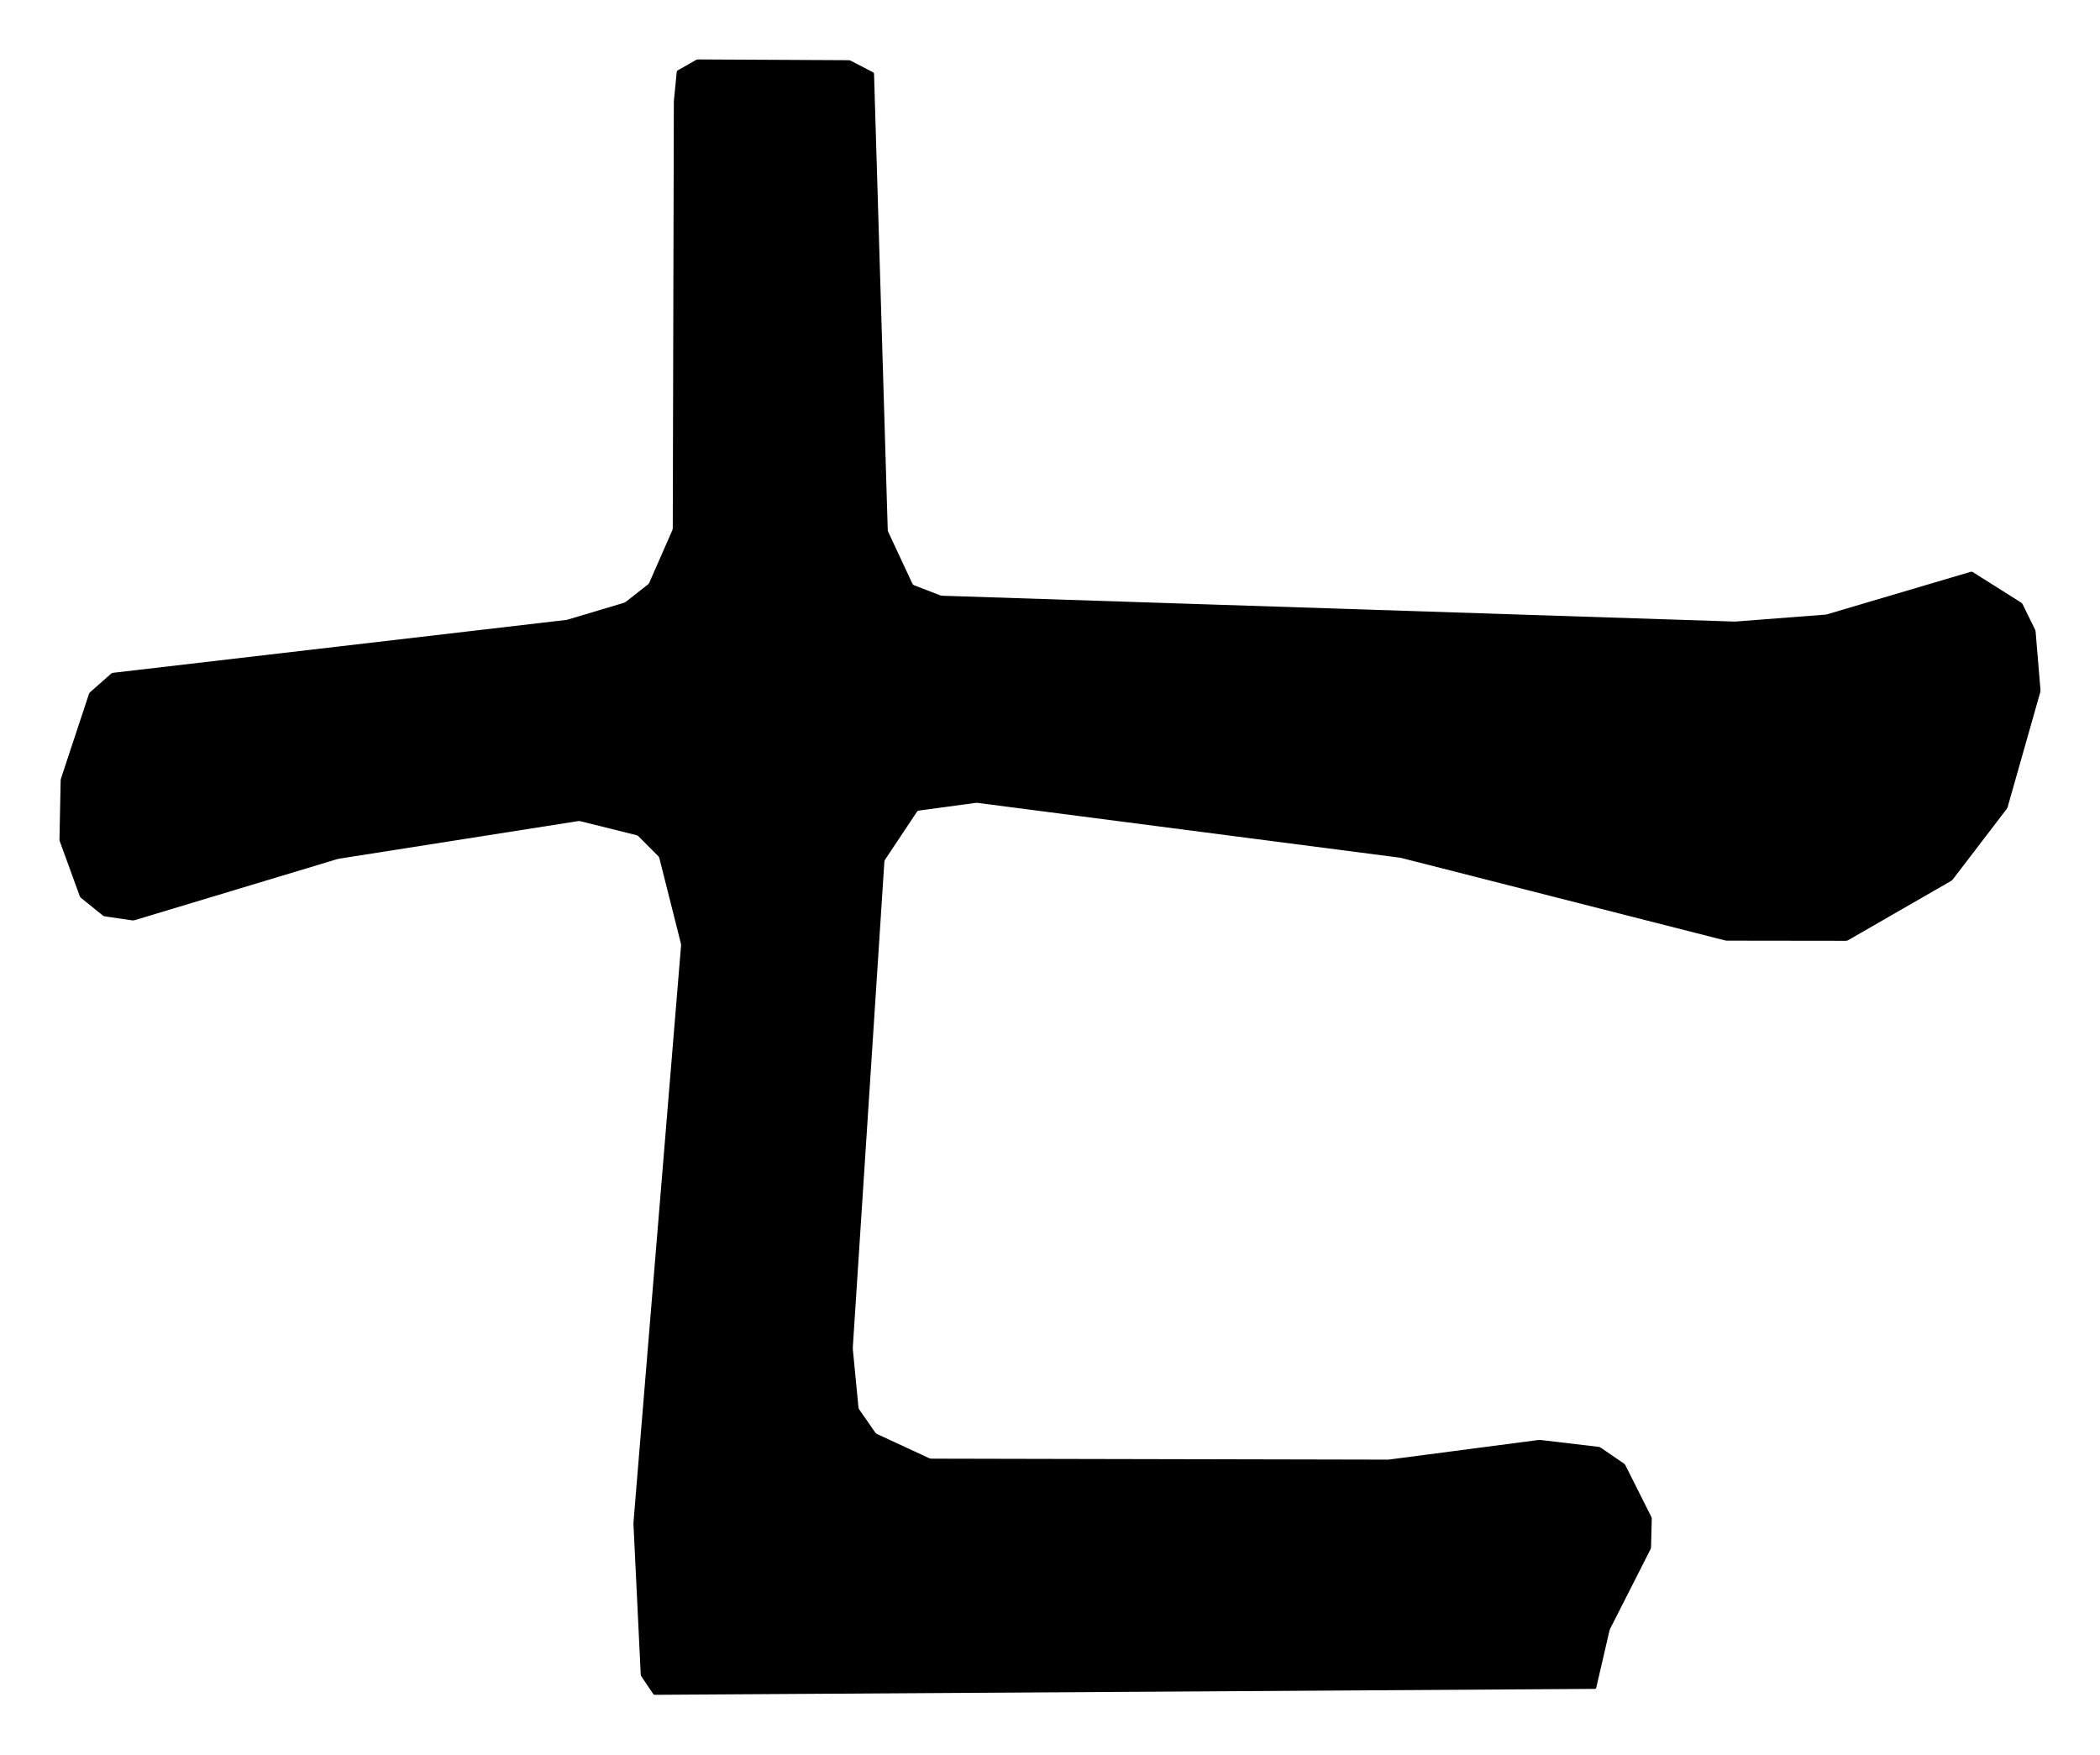
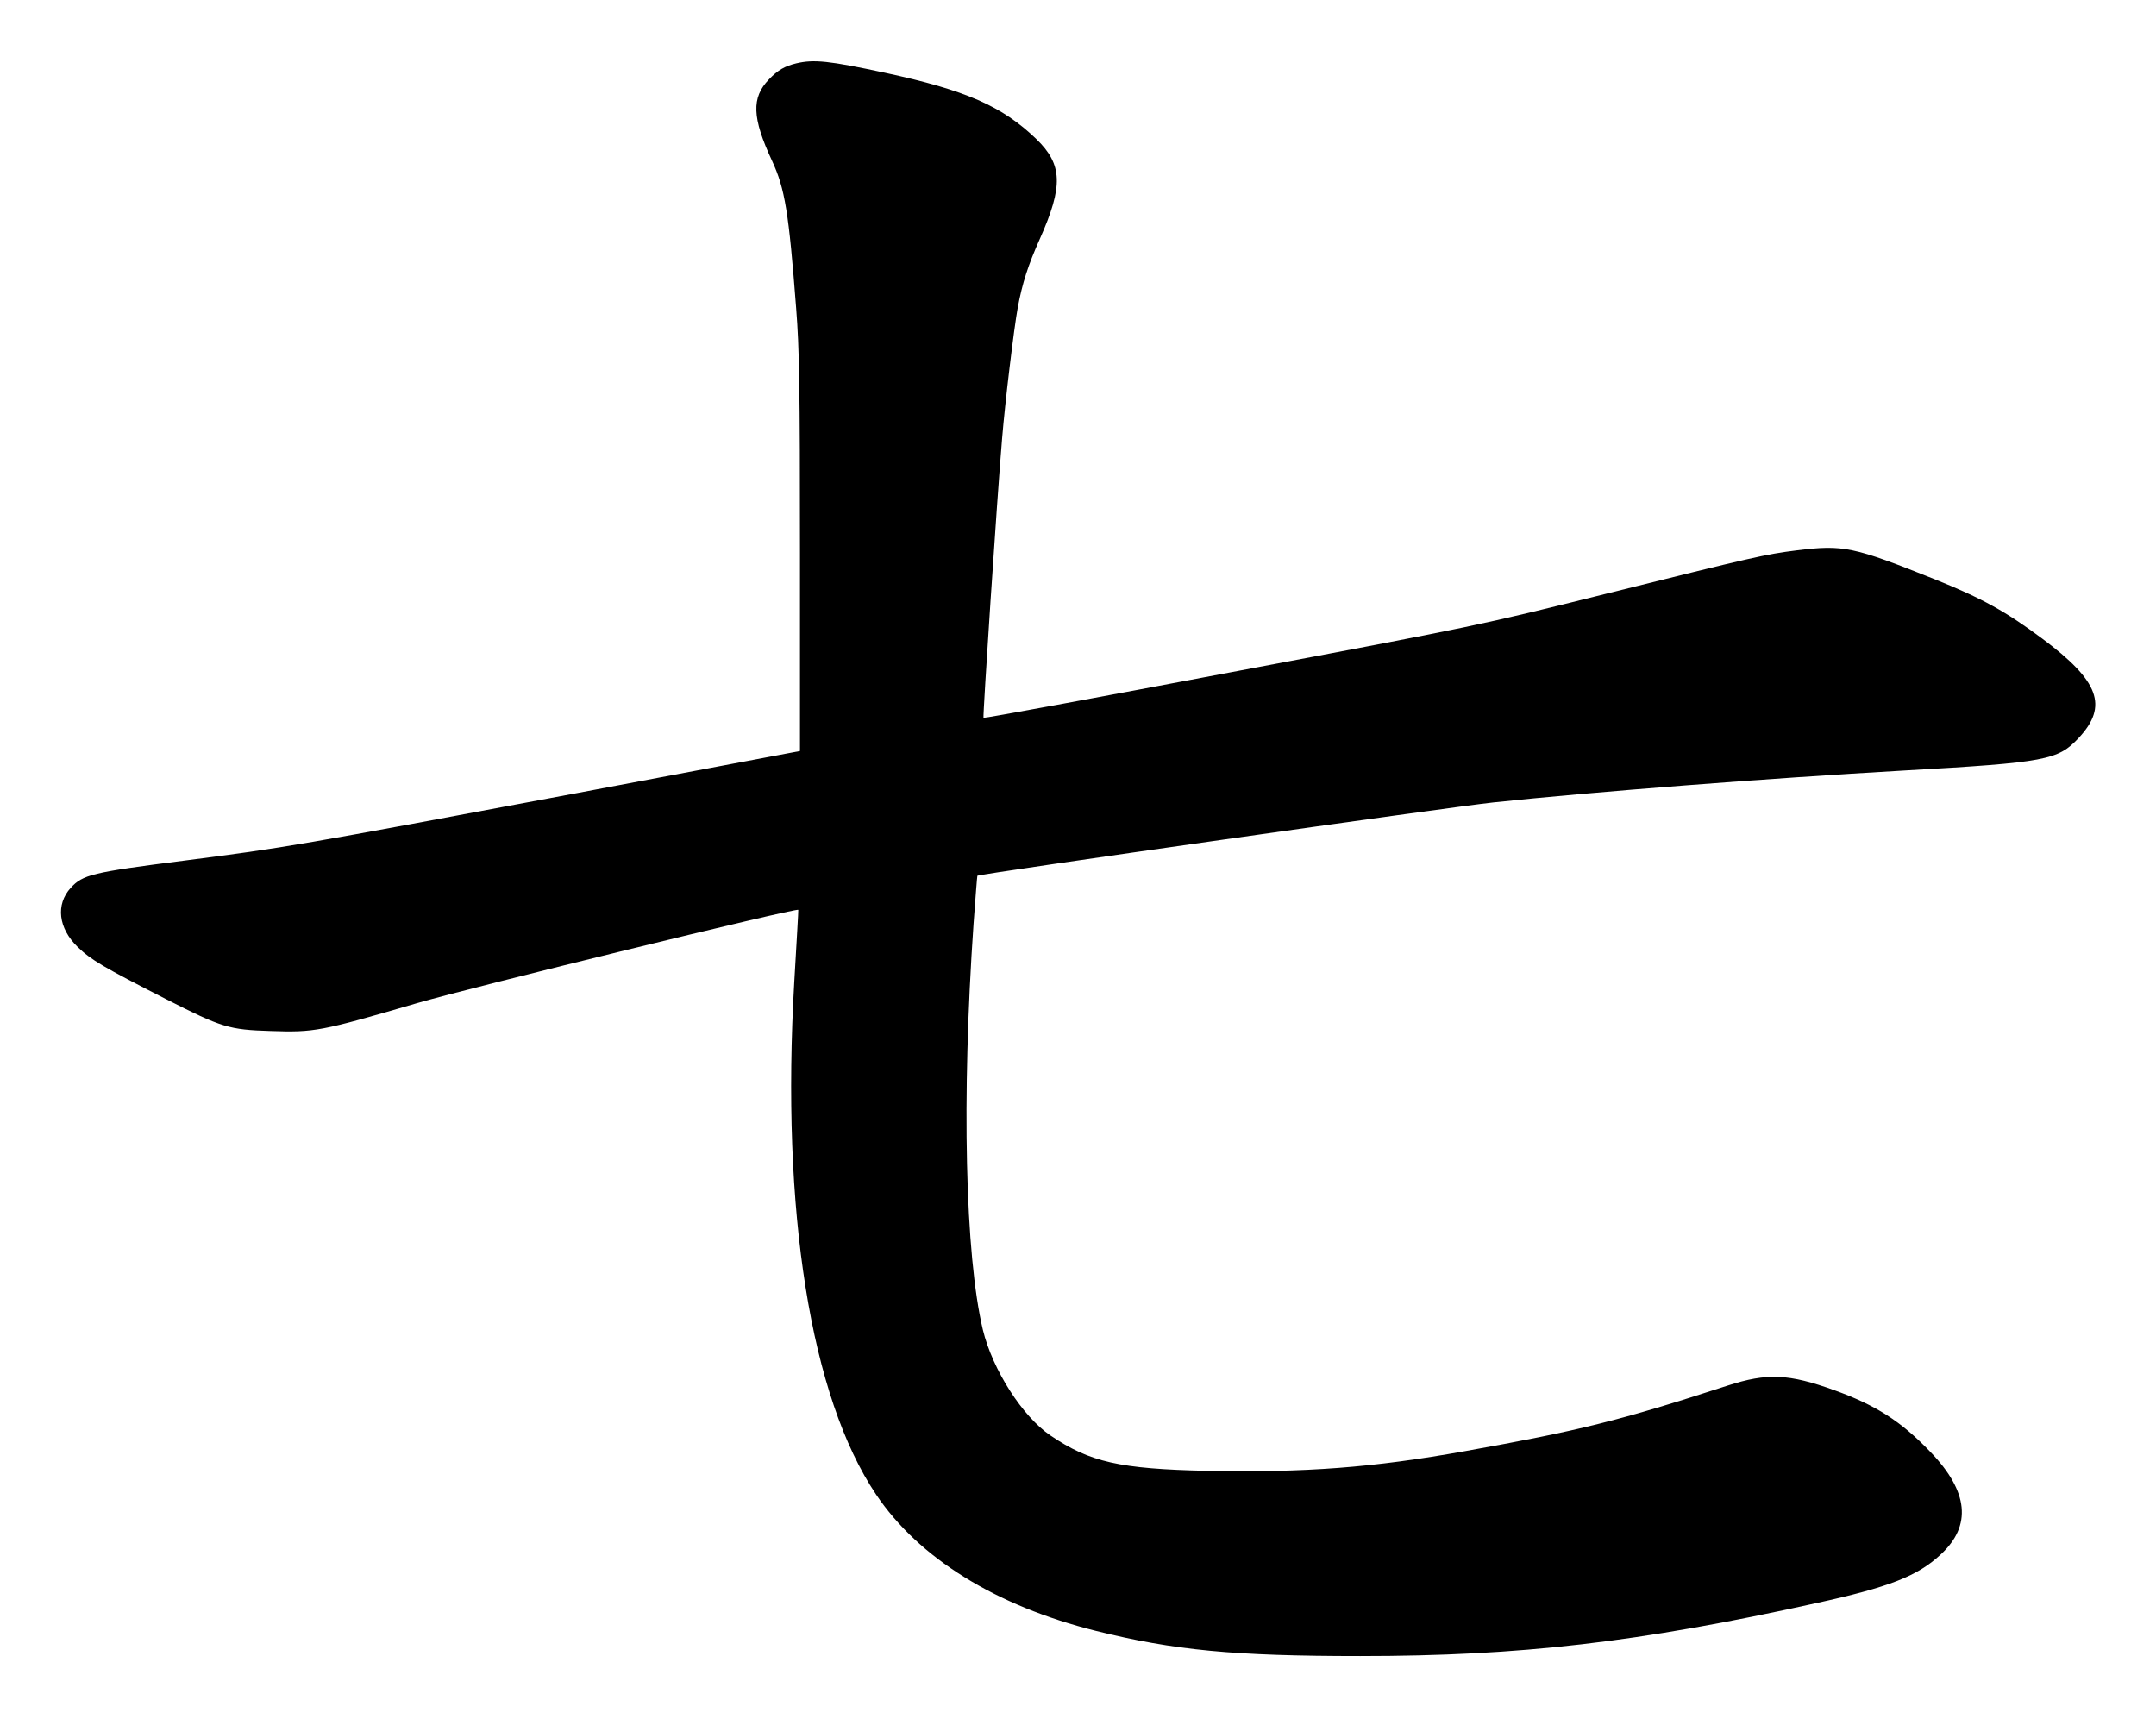
- <svg xmlns="http://www.w3.org/2000/svg" viewBox="220.99 221.00 410.97 343.26">
-   <g transform="translate(184.36,552.63) scale(0.1,-0.1)" fill="#000000" stroke="none" fill-rule="evenodd">
-     <path d="M 1685.0 3118.0 L 1685.2 3120.4 Q 1685.0 3118.0 1685.0 3115.6 L 1682.9 2283.3 Q 1682.9 2280.9 1682.0 2278.7 L 1637.1 2176.4 Q 1636.2 2174.2 1634.3 2172.7 L 1591.3 2138.9 Q 1589.4 2137.4 1587.1 2136.7 L 1477.7 2104.0 Q 1475.4 2103.3 1473.0 2103.1 L 587.6 1999.8 Q 585.3 1999.5 583.5 1997.9 L 542.9 1962.1 Q 541.1 1960.5 540.3 1958.2 L 485.8 1793.4 Q 485.0 1791.1 485.0 1788.7 L 482.7 1674.3 Q 482.6 1671.9 483.5 1669.6 L 522.3 1563.0 Q 523.1 1560.7 525.0 1559.2 L 567.3 1525.1 Q 569.2 1523.6 571.5 1523.2 L 624.9 1515.4 Q 627.3 1515.0 629.6 1515.7 L 1025.5 1635.0 Q 1027.8 1635.7 1030.1 1636.1 L 1497.6 1709.6 Q 1500.0 1709.9 1502.3 1709.4 L 1611.8 1682.1 Q 1614.1 1681.6 1615.8 1679.9 L 1654.4 1641.1 Q 1656.1 1639.4 1656.7 1637.1 L 1698.7 1470.6 Q 1699.3 1468.3 1699.1 1465.9 L 1606.1 338.5 Q 1605.9 336.1 1606.0 333.8 L 1620.2 40.2 Q 1620.3 37.8 1621.6 35.9 L 1644.4 2.0 Q 1645.8 0.0 1648.2 0.0 L 3487.3 11.6 Q 3489.7 11.6 3490.2 14.0 L 3516.0 125.5 Q 3516.6 127.8 3517.7 129.9 L 3596.3 284.7 Q 3597.4 286.9 3597.4 289.3 L 3598.8 344.0 Q 3598.9 346.4 3597.8 348.5 L 3547.2 449.2 Q 3546.1 451.4 3544.1 452.7 L 3499.0 483.6 Q 3497.0 484.9 3494.6 485.2 L 3381.6 498.6 Q 3379.2 498.9 3376.9 498.6 L 3085.9 460.5 Q 3083.5 460.2 3081.1 460.2 L 2188.9 462.1 Q 2186.5 462.2 2184.3 463.2 L 2082.7 510.3 Q 2080.6 511.3 2079.2 513.2 L 2047.9 558.2 Q 2046.5 560.2 2046.3 562.6 L 2035.3 676.0 Q 2035.1 678.4 2035.3 680.8 L 2097.0 1629.8 Q 2097.1 1632.2 2098.4 1634.2 L 2160.8 1727.9 Q 2162.1 1729.9 2164.5 1730.2 L 2275.1 1745.2 Q 2277.5 1745.5 2279.9 1745.2 L 3104.7 1638.2 Q 3107.1 1637.9 3109.4 1637.3 L 3741.6 1476.3 Q 3743.9 1475.7 3746.3 1475.7 L 3978.6 1475.4 Q 3981.0 1475.4 3983.1 1476.6 L 4184.5 1592.5 Q 4186.5 1593.7 4188.0 1595.6 L 4293.2 1733.1 Q 4294.6 1735.0 4295.3 1737.3 L 4359.1 1961.9 Q 4359.7 1964.2 4359.5 1966.6 L 4350.0 2080.2 Q 4349.8 2082.6 4348.7 2084.8 L 4324.6 2133.9 Q 4323.5 2136.1 4321.5 2137.3 L 4227.2 2196.8 Q 4225.2 2198.1 4222.9 2197.4 L 3942.7 2114.5 Q 3940.4 2113.8 3938.0 2113.6 L 3764.0 2100.2 Q 3761.6 2100.0 3759.2 2100.1 L 2210.7 2150.6 Q 2208.3 2150.7 2206.0 2151.5 L 2155.2 2171.1 Q 2152.9 2171.9 2151.9 2174.1 L 2104.7 2275.3 Q 2103.7 2277.5 2103.6 2279.9 L 2076.8 3171.5 Q 2076.7 3173.9 2074.6 3175.0 L 2031.4 3197.4 Q 2029.2 3198.5 2026.8 3198.5 L 1732.6 3200.0 Q 1730.2 3200.0 1728.1 3198.8 L 1692.9 3178.7 Q 1690.8 3177.5 1690.6 3175.1 Z" />
+ <svg xmlns="http://www.w3.org/2000/svg" viewBox="40.14 40.14 1019.72 812.72">
+   <g transform="translate(0,893) scale(0.1,-0.1)" fill="#000000" stroke="none">
+     <path d="M4167 8229 c-54 -13 -87 -32 -129 -76 -83 -86 -80 -181 15 -385 61 -132 79 -242 114 -698 15 -192 18 -364 18 -1159 l0 -934 -1055 -199 c-1333 -250 -1373 -257 -1855 -319 -440 -56 -482 -67 -539 -129 -72 -79 -59 -191 33 -280 63 -61 121 -95 417 -246 265 -135 299 -145 494 -151 209 -7 237 -2 695 132 262 76 1789 450 1802 441 1 -1 -8 -154 -19 -341 -63 -1083 77 -1963 387 -2424 202 -301 567 -527 1040 -645 370 -92 653 -119 1250 -119 755 0 1319 65 2155 250 347 76 481 128 591 231 147 136 131 297 -49 484 -140 146 -258 221 -454 292 -216 78 -318 83 -506 22 -508 -165 -700 -213 -1242 -310 -436 -78 -753 -102 -1220 -93 -413 9 -554 41 -740 167 -133 90 -274 311 -320 500 -84 354 -101 1098 -44 1920 9 124 17 226 18 227 8 9 2241 326 2441 347 471 50 1298 114 1945 151 670 38 725 49 823 154 141 151 97 269 -173 470 -172 128 -284 190 -505 279 -389 156 -435 165 -655 138 -151 -19 -199 -30 -905 -206 -598 -149 -603 -150 -1769 -370 -643 -122 -1171 -219 -1173 -216 -4 4 64 1039 88 1321 14 172 56 520 74 619 22 117 49 201 105 326 111 249 107 351 -17 471 -162 156 -333 231 -718 314 -261 56 -334 64 -418 44z" />
  </g>
</svg>
